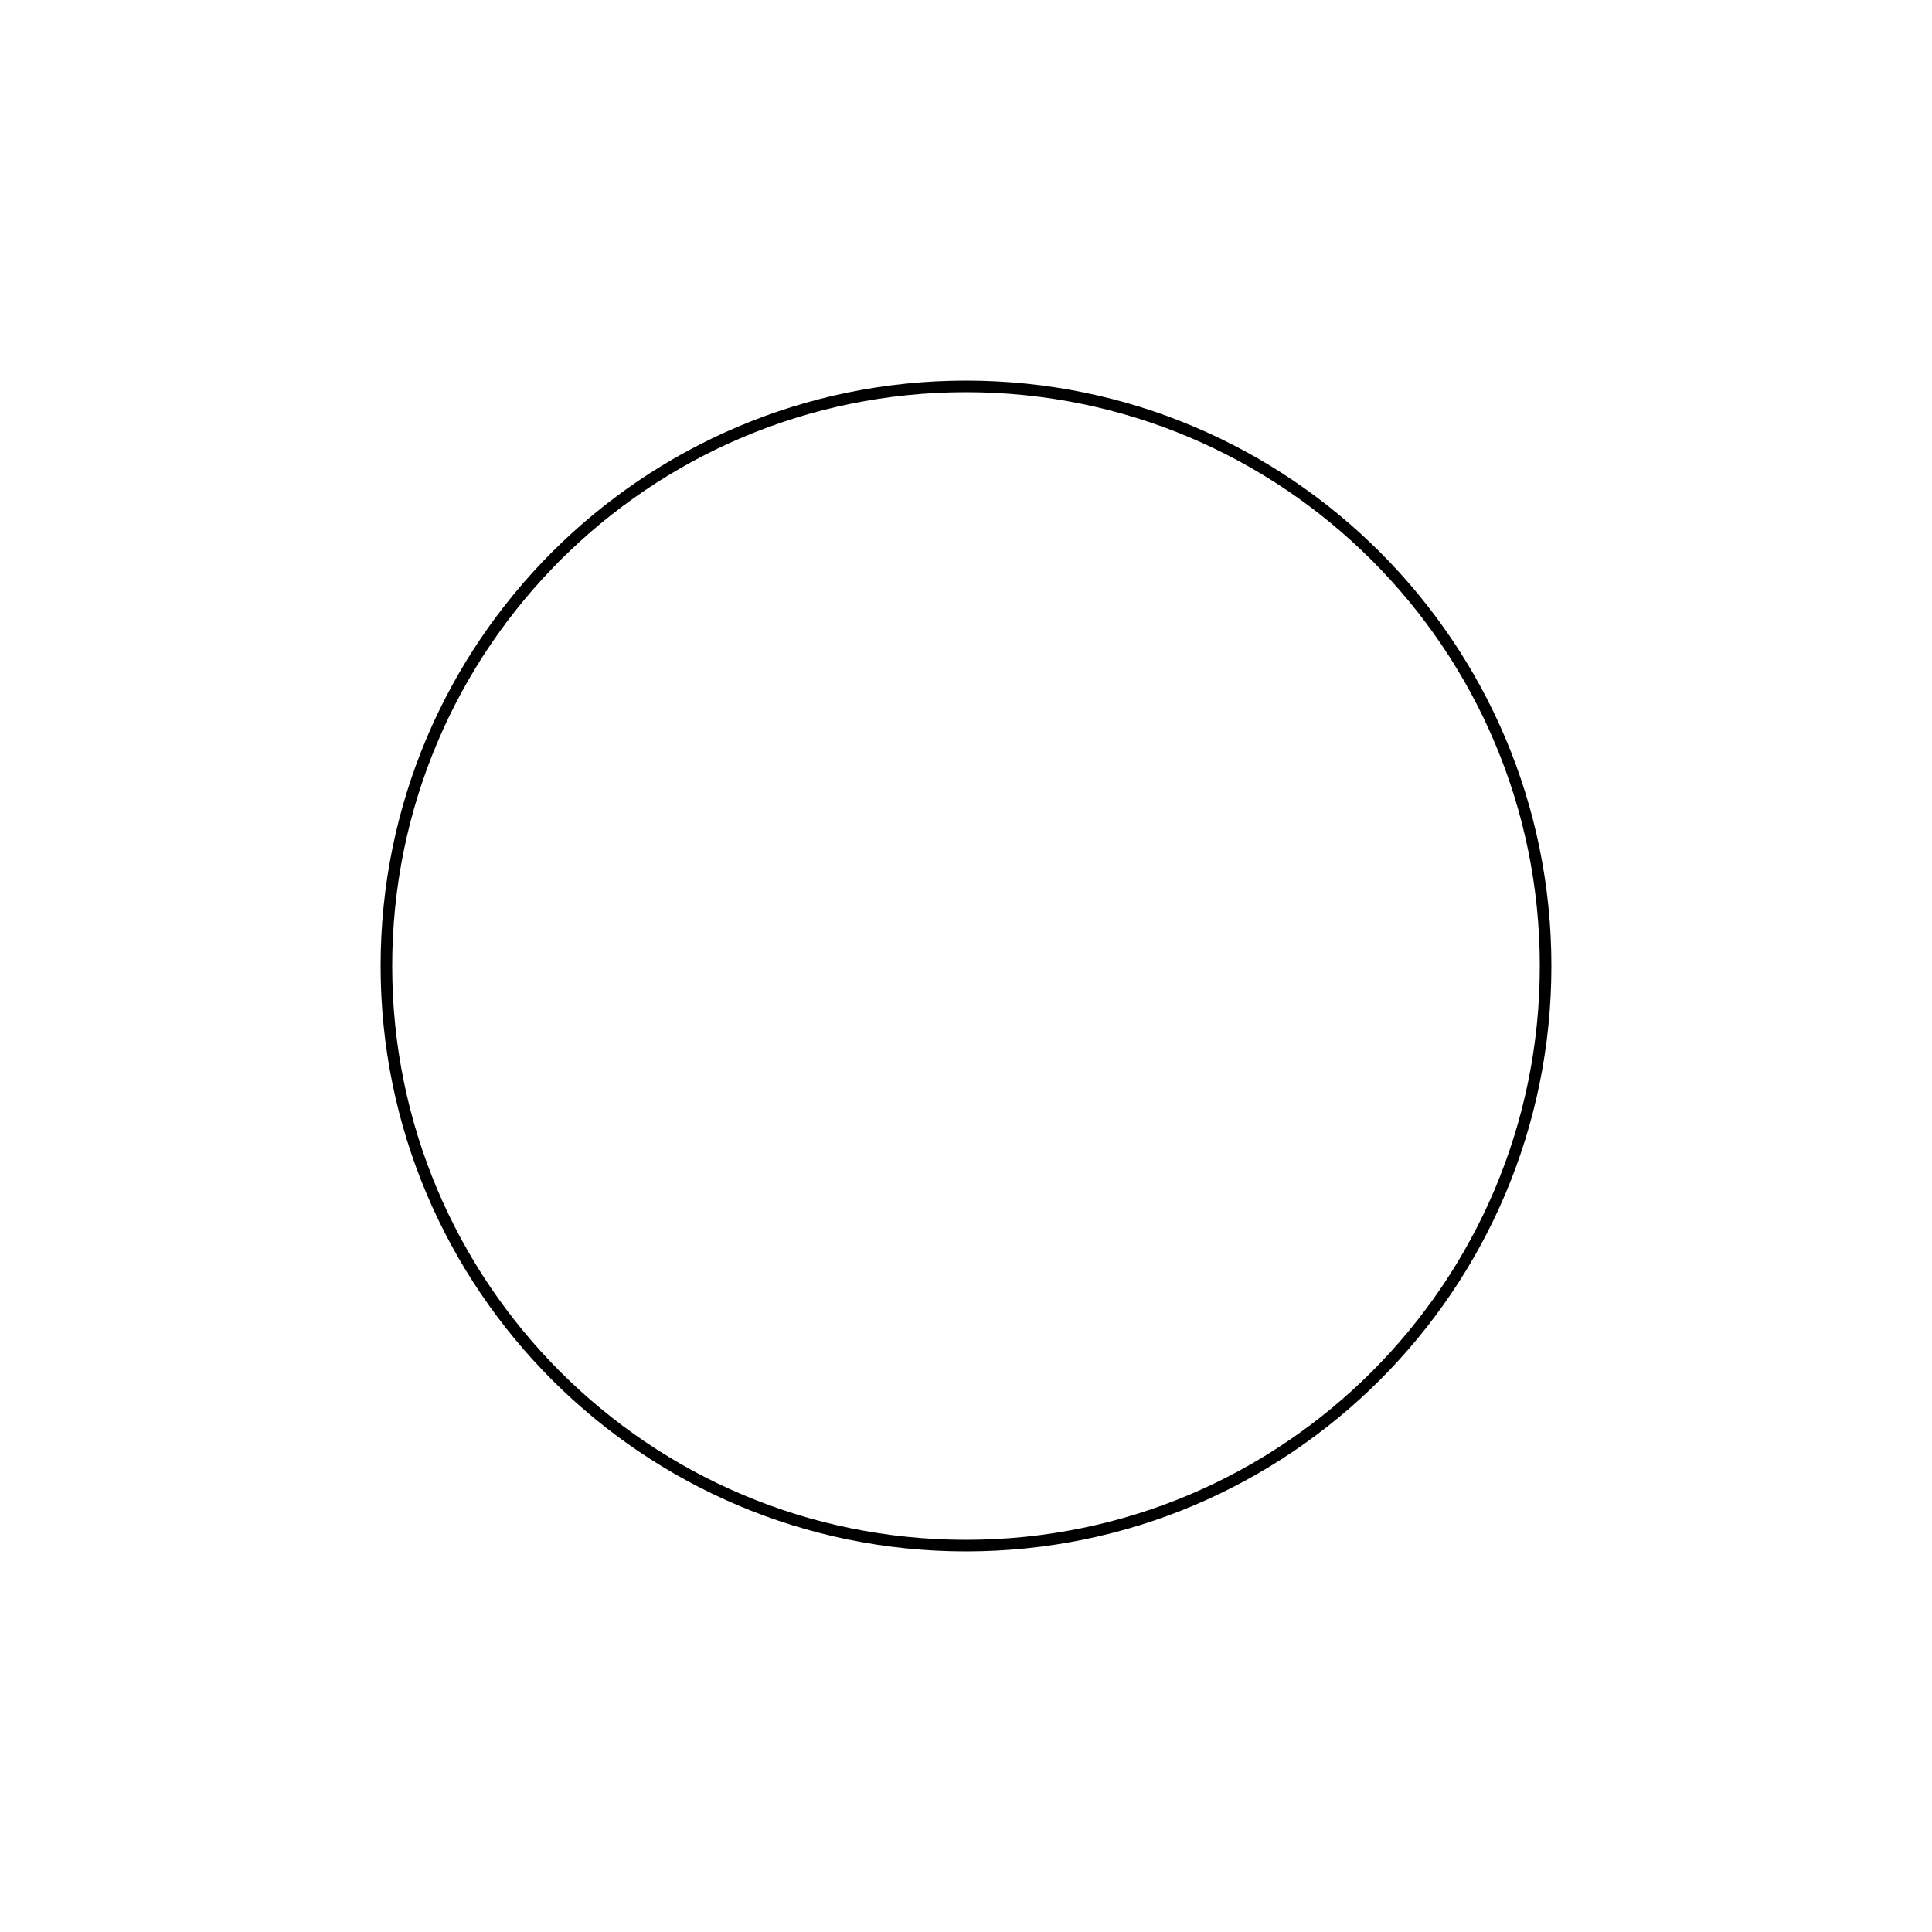
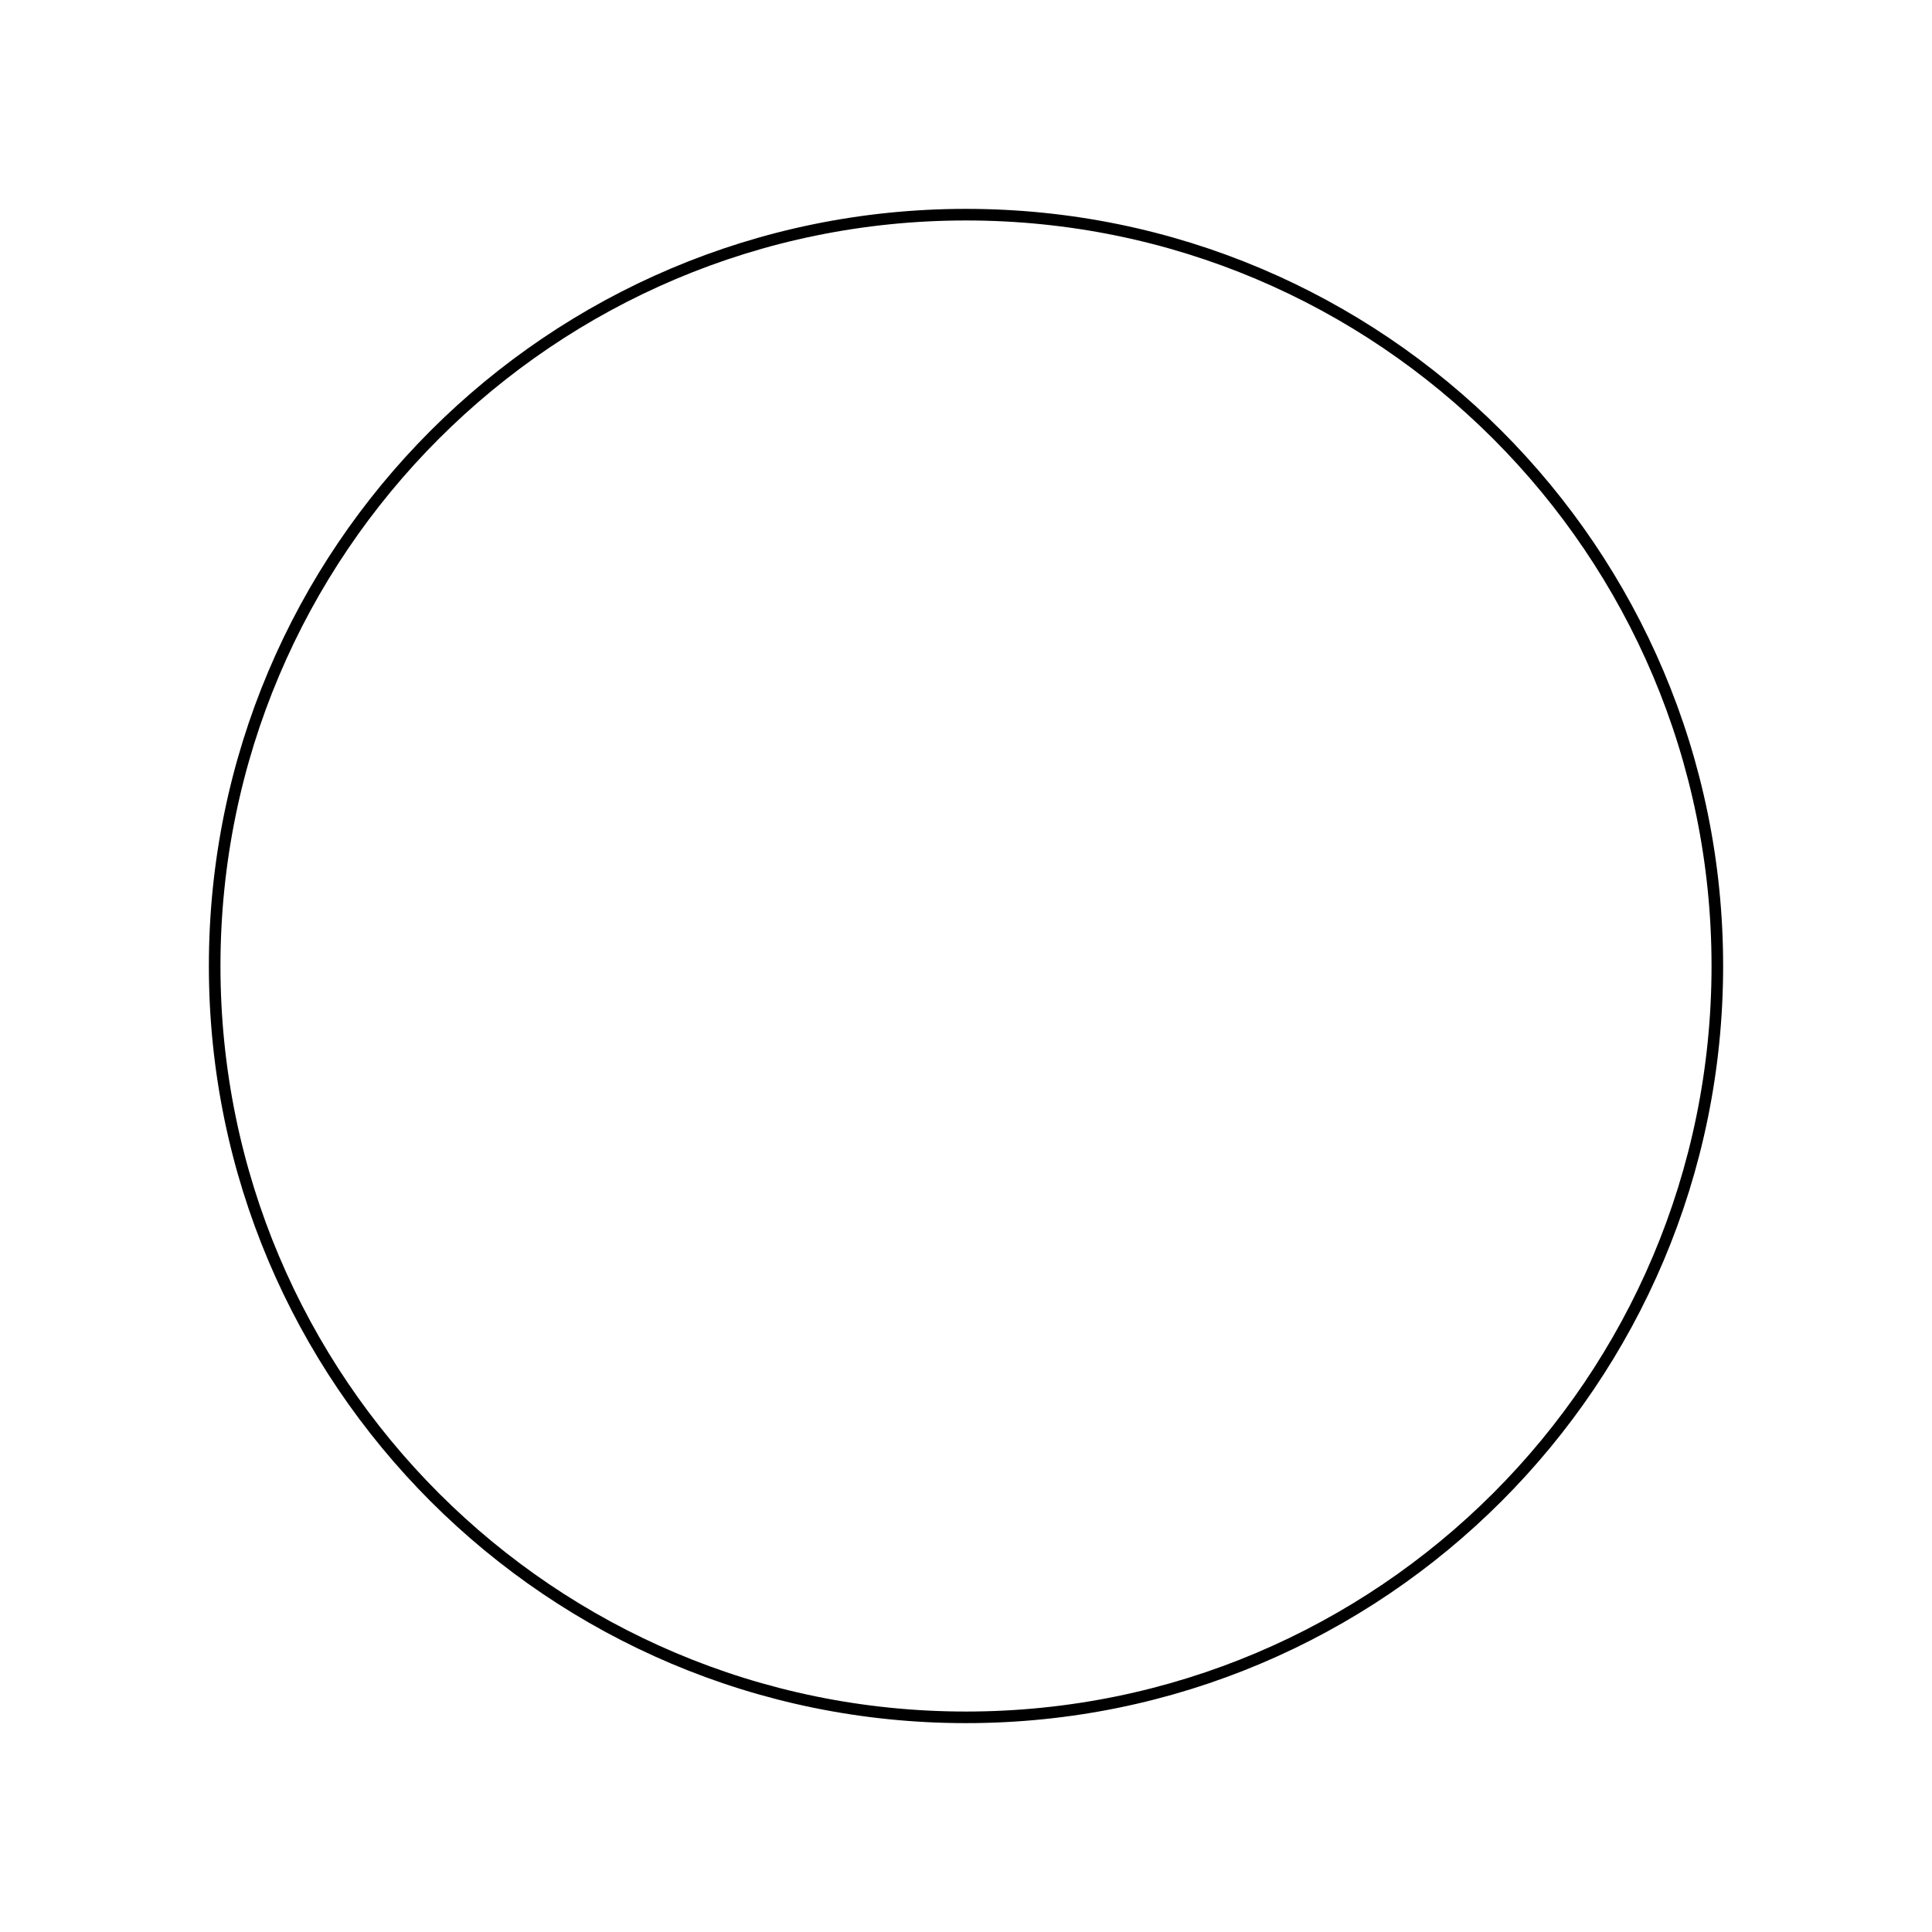
- <svg xmlns="http://www.w3.org/2000/svg" version="1.1" viewBox="-2.5 -2.5 5 5" fill="none" stroke="black" stroke-width="0.6%" vector-effect="non-scaling-stroke">
-   <path d="M -1.5 0 A 1.5 1.5 0 0 0 1.5 0 A 1.5 1.5 0 0 0 -1.5 0 Z" />
+ <svg xmlns="http://www.w3.org/2000/svg" version="1.1" viewBox="-4.5 -4.5 9 9" fill="none" stroke="black" stroke-width="0.6%" vector-effect="non-scaling-stroke">
+   <path d="M -3.5 0 A 3.5 3.5 0 0 0 3.5 0 A 3.5 3.5 0 0 0 -3.5 0 Z" />
</svg>
